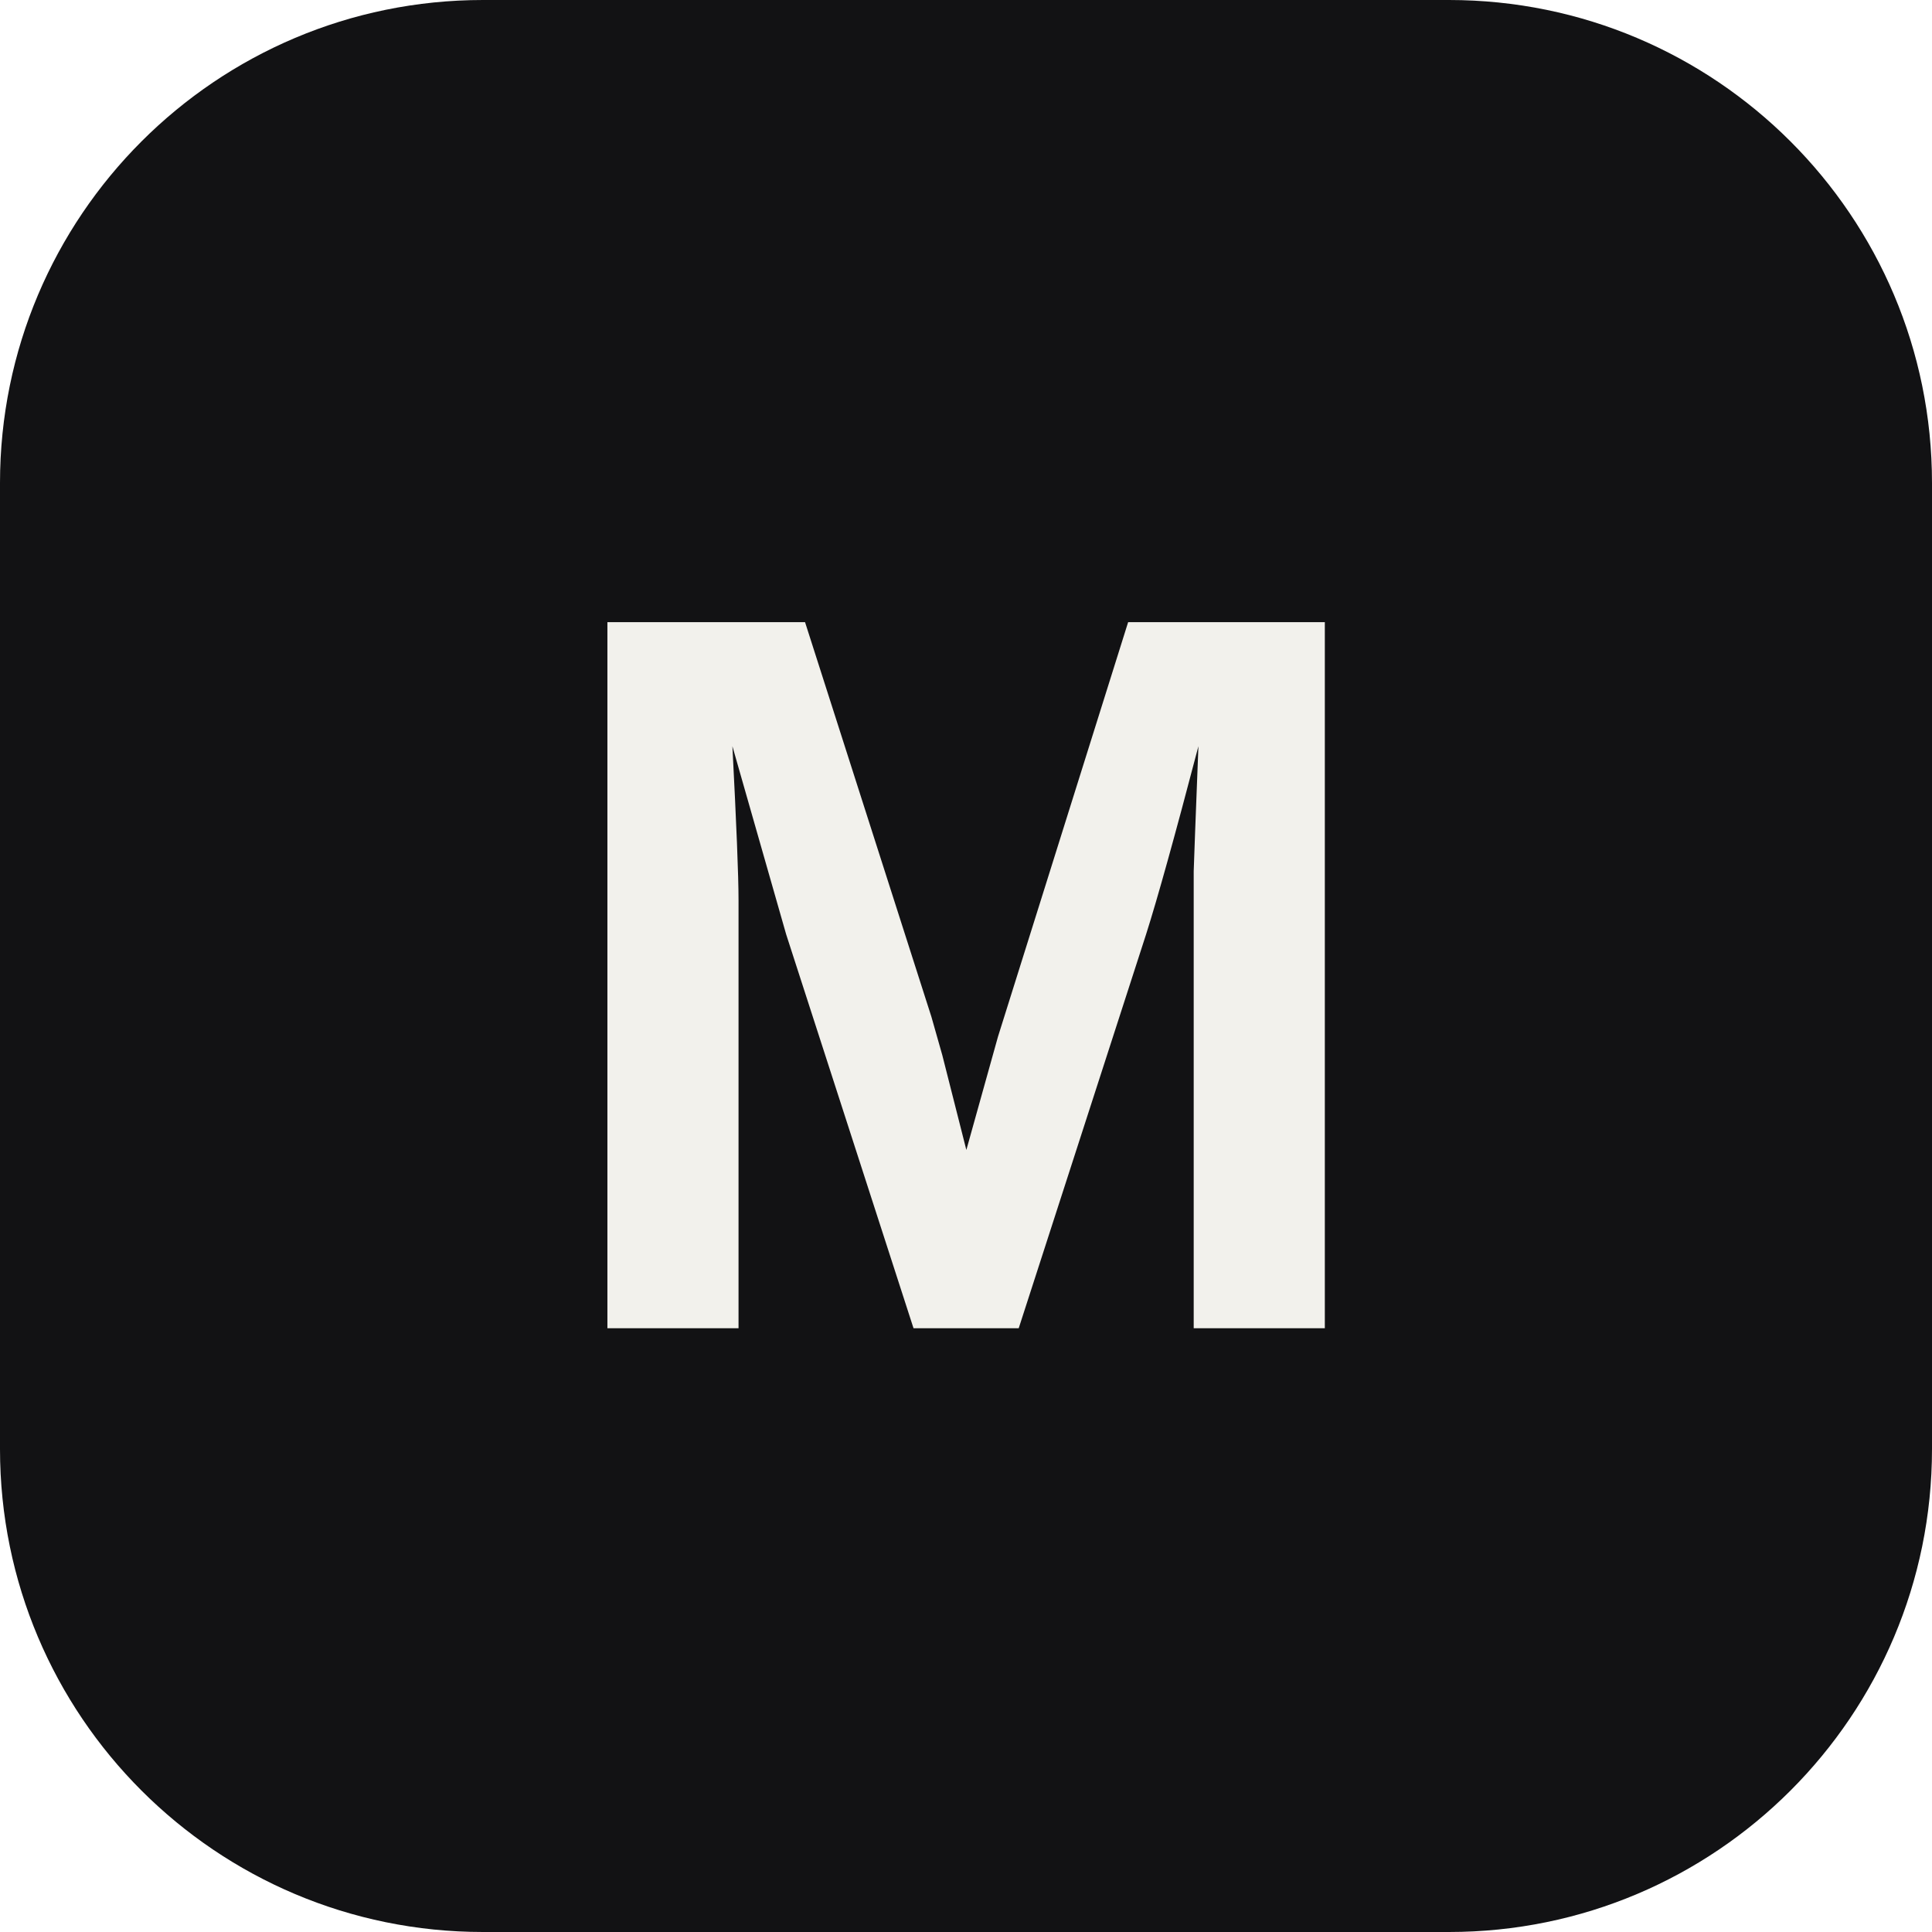
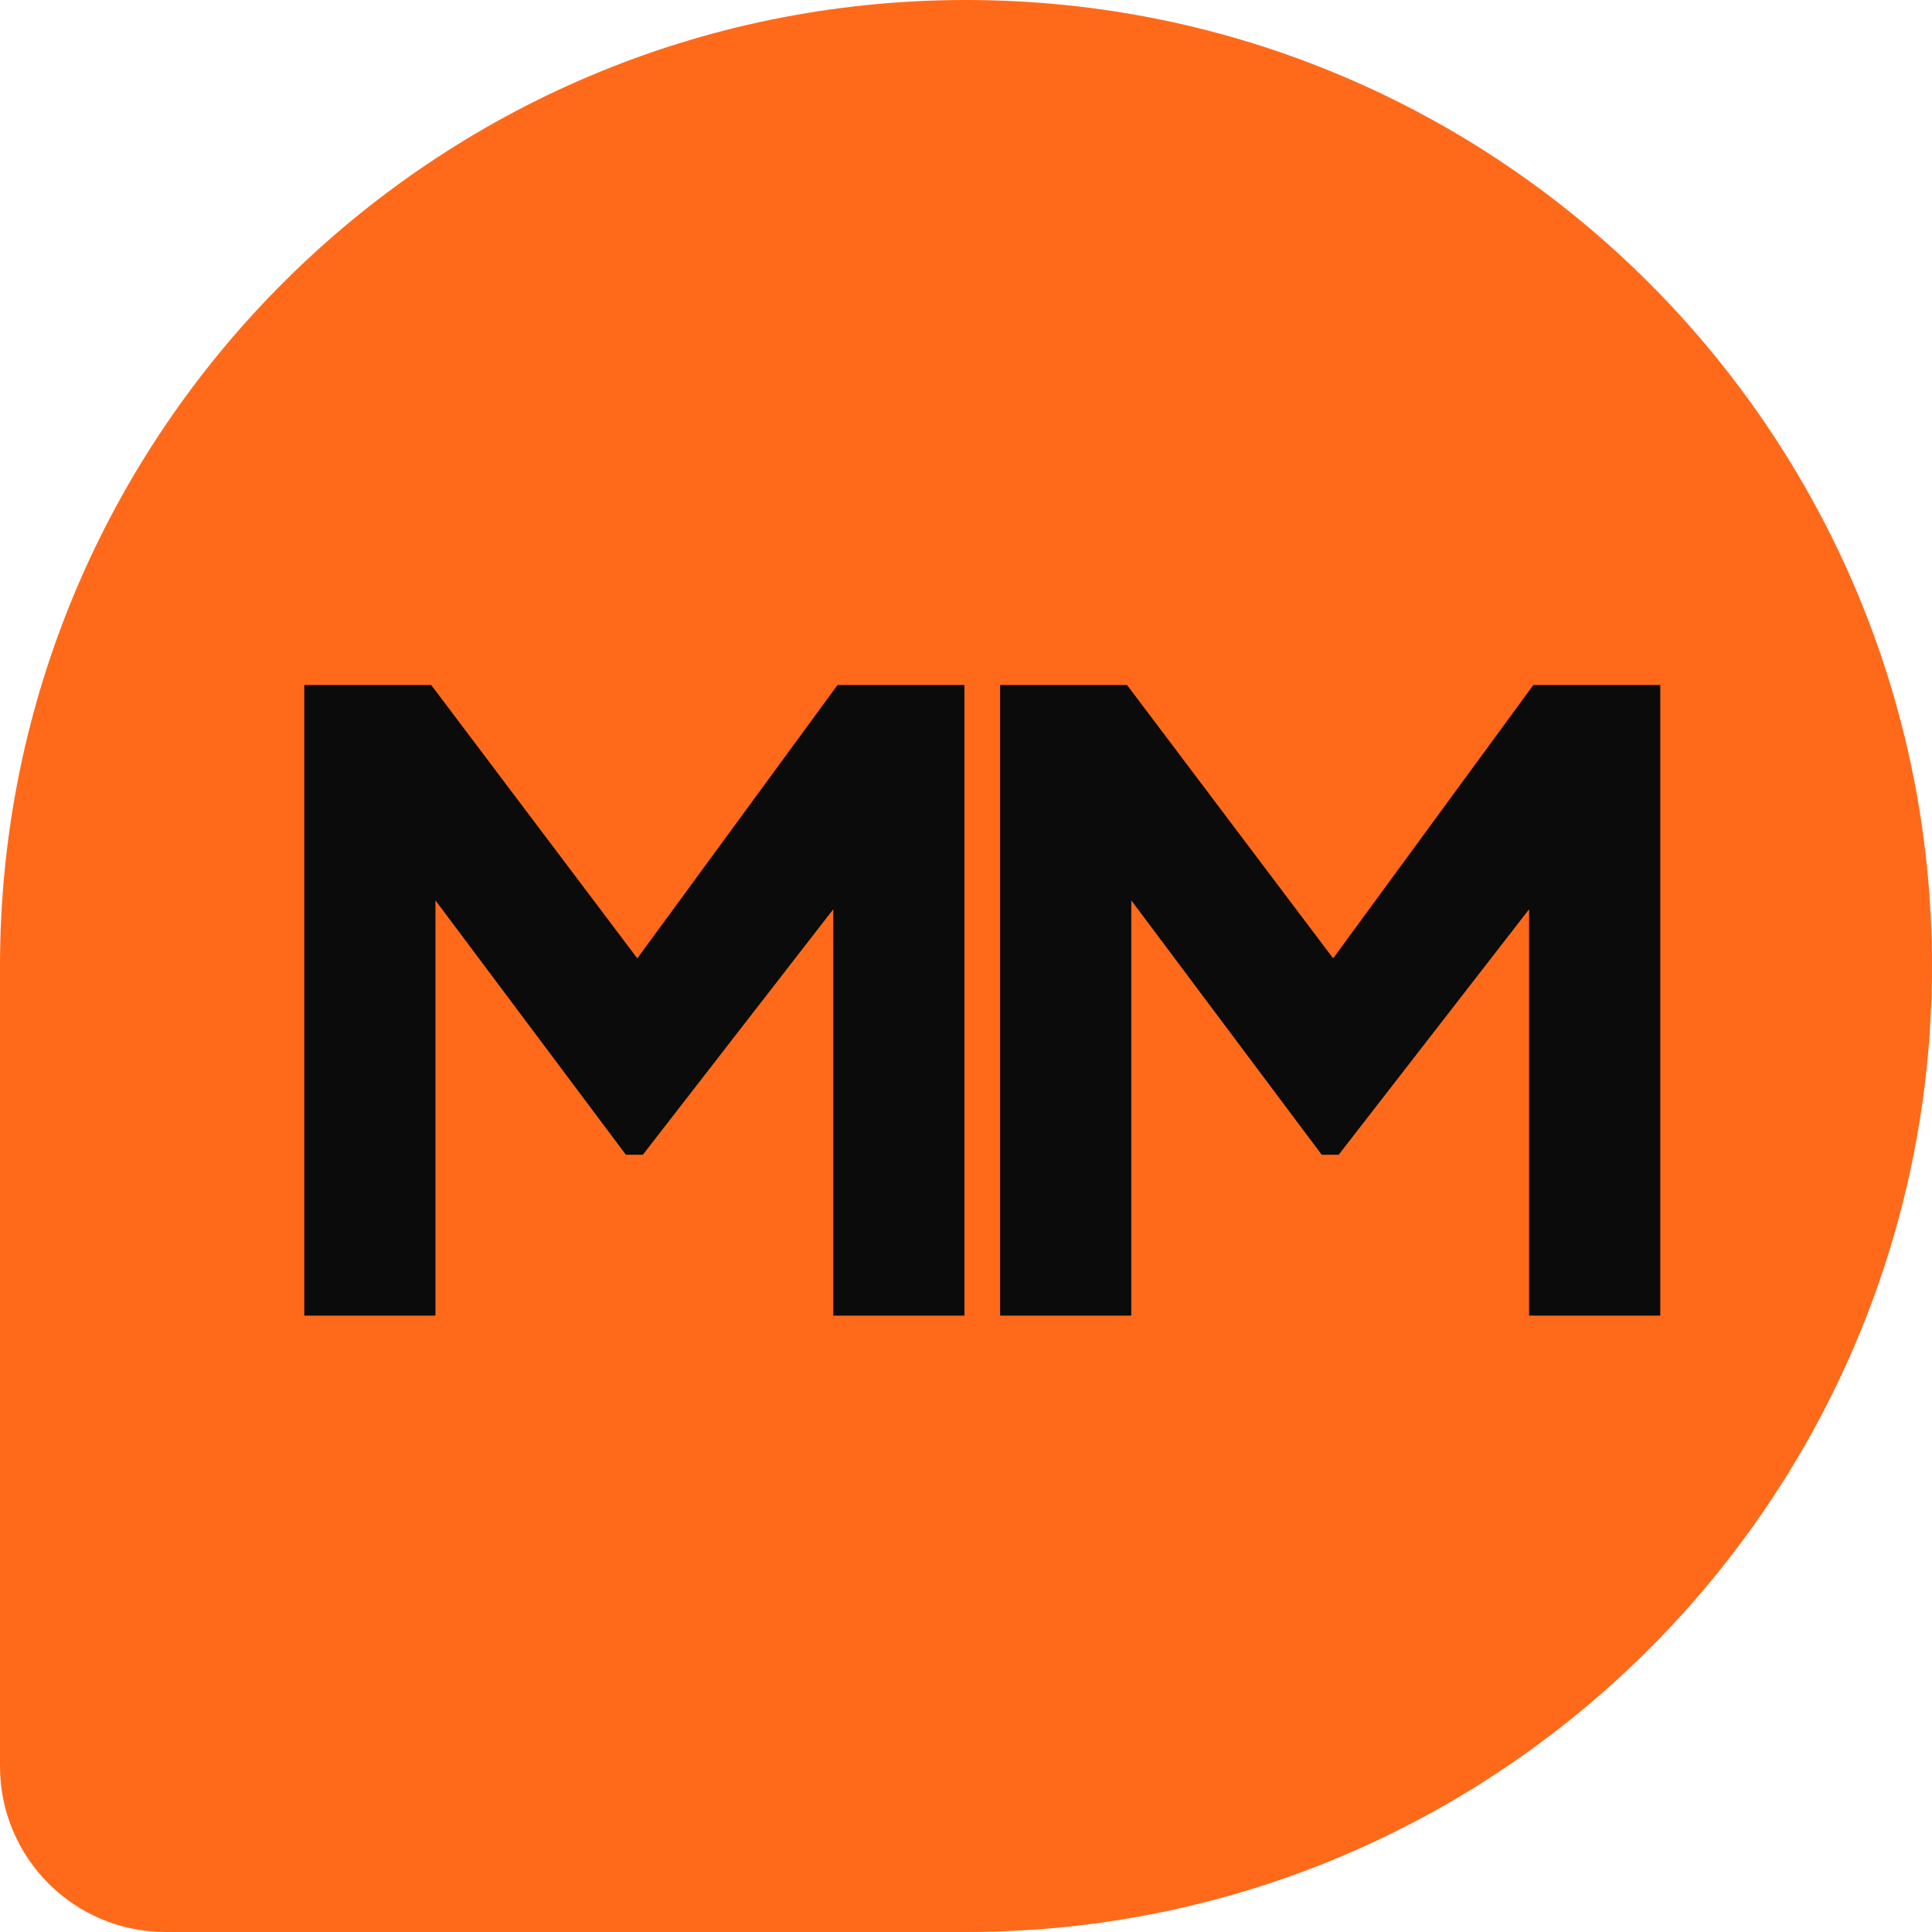
- <svg xmlns="http://www.w3.org/2000/svg" viewBox="0 0 64 64">
-   <rect width="64" height="64" rx="16" fill="#121214" />
-   <text x="32" y="44" text-anchor="middle" font-family="Sora, Arial, sans-serif" font-weight="700" font-size="34" letter-spacing="-2" fill="#F2F1EC">M</text>
+ <svg xmlns="http://www.w3.org/2000/svg" width="210" height="210" viewBox="0 0 210 210" fill="none">
+   <path d="M0 105C0 47.01 47.01 0 105 0C162.99 0 210 47.01 210 105C210 162.99 162.99 210 105 210H18C8.059 210 0 201.941 0 192V105Z" fill="#FF6A1A" />
+   <path d="M33.072 143V74.46H46.872L72.54 108.5H66.1L91.032 74.46H104.832V143H90.572V90.192L96.276 91.48L69.872 125.52H68.032L42.548 91.48L47.332 90.192V143H33.072ZM108.706 143V74.46H122.506L148.174 108.5H141.734L166.666 74.46H180.466V143H166.206V90.192L171.91 91.48L145.506 125.52H143.666L118.182 91.48L122.966 90.192V143H108.706Z" fill="#0B0B0B" />
</svg>
